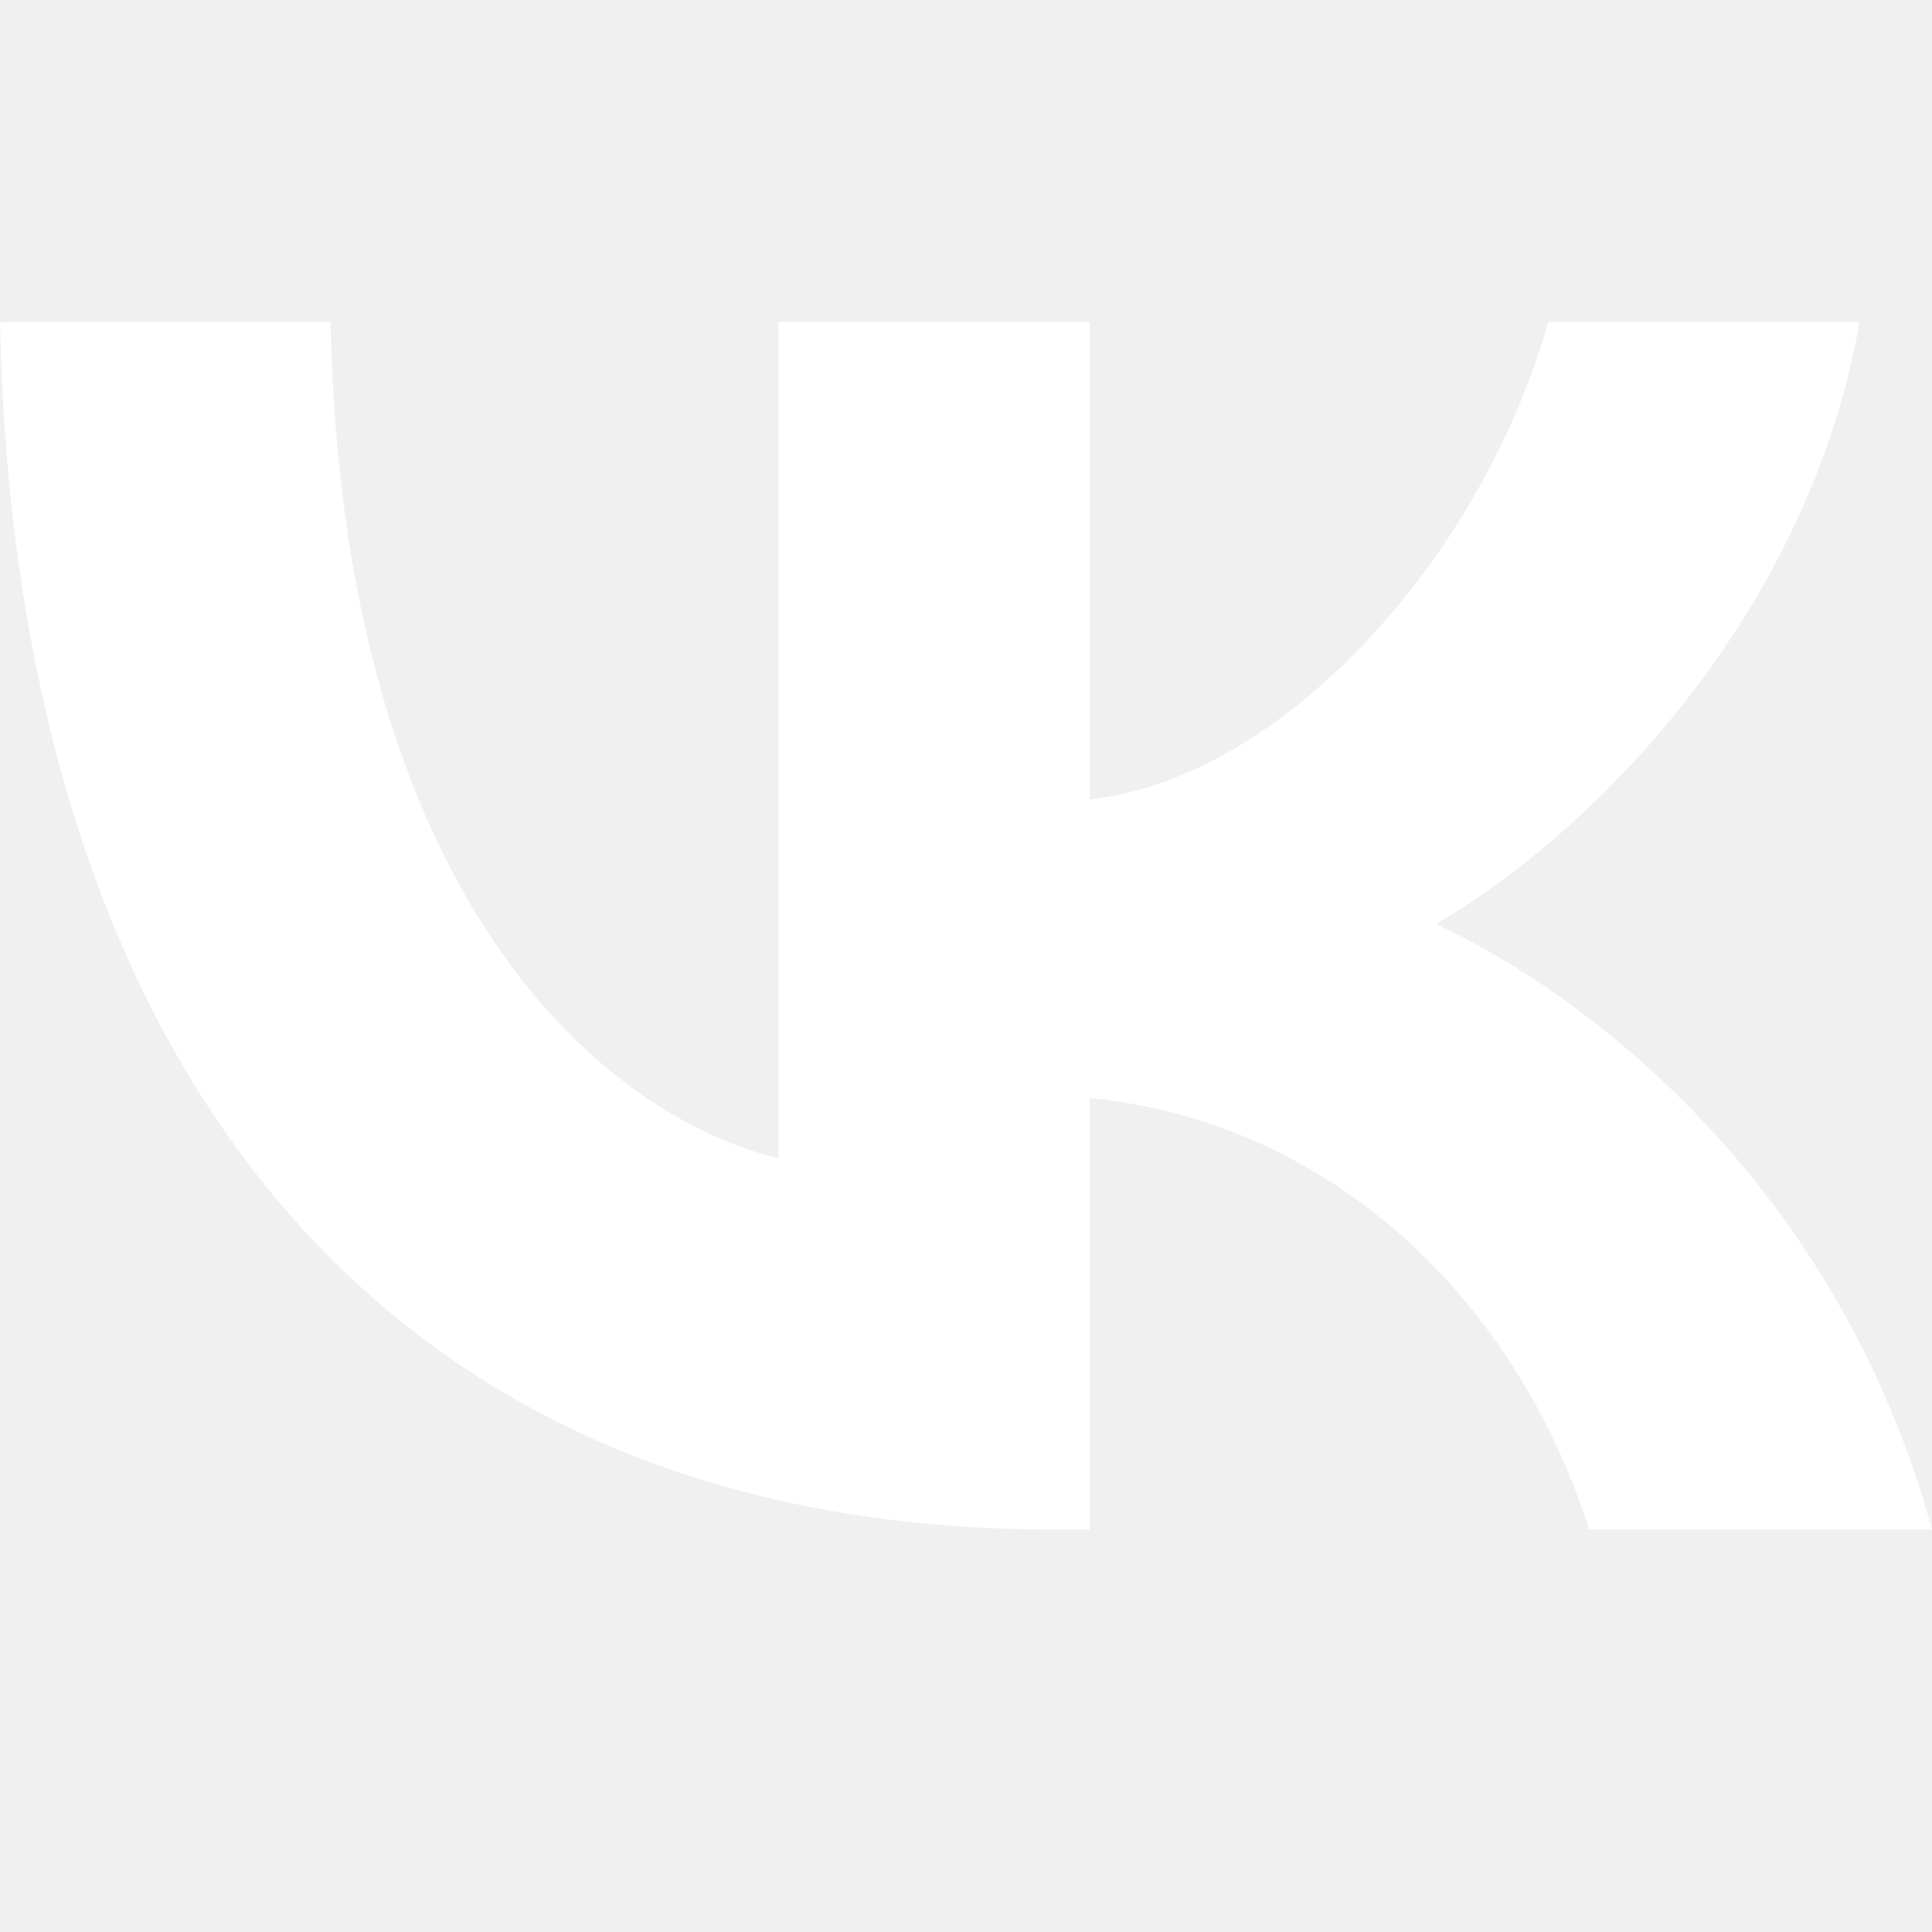
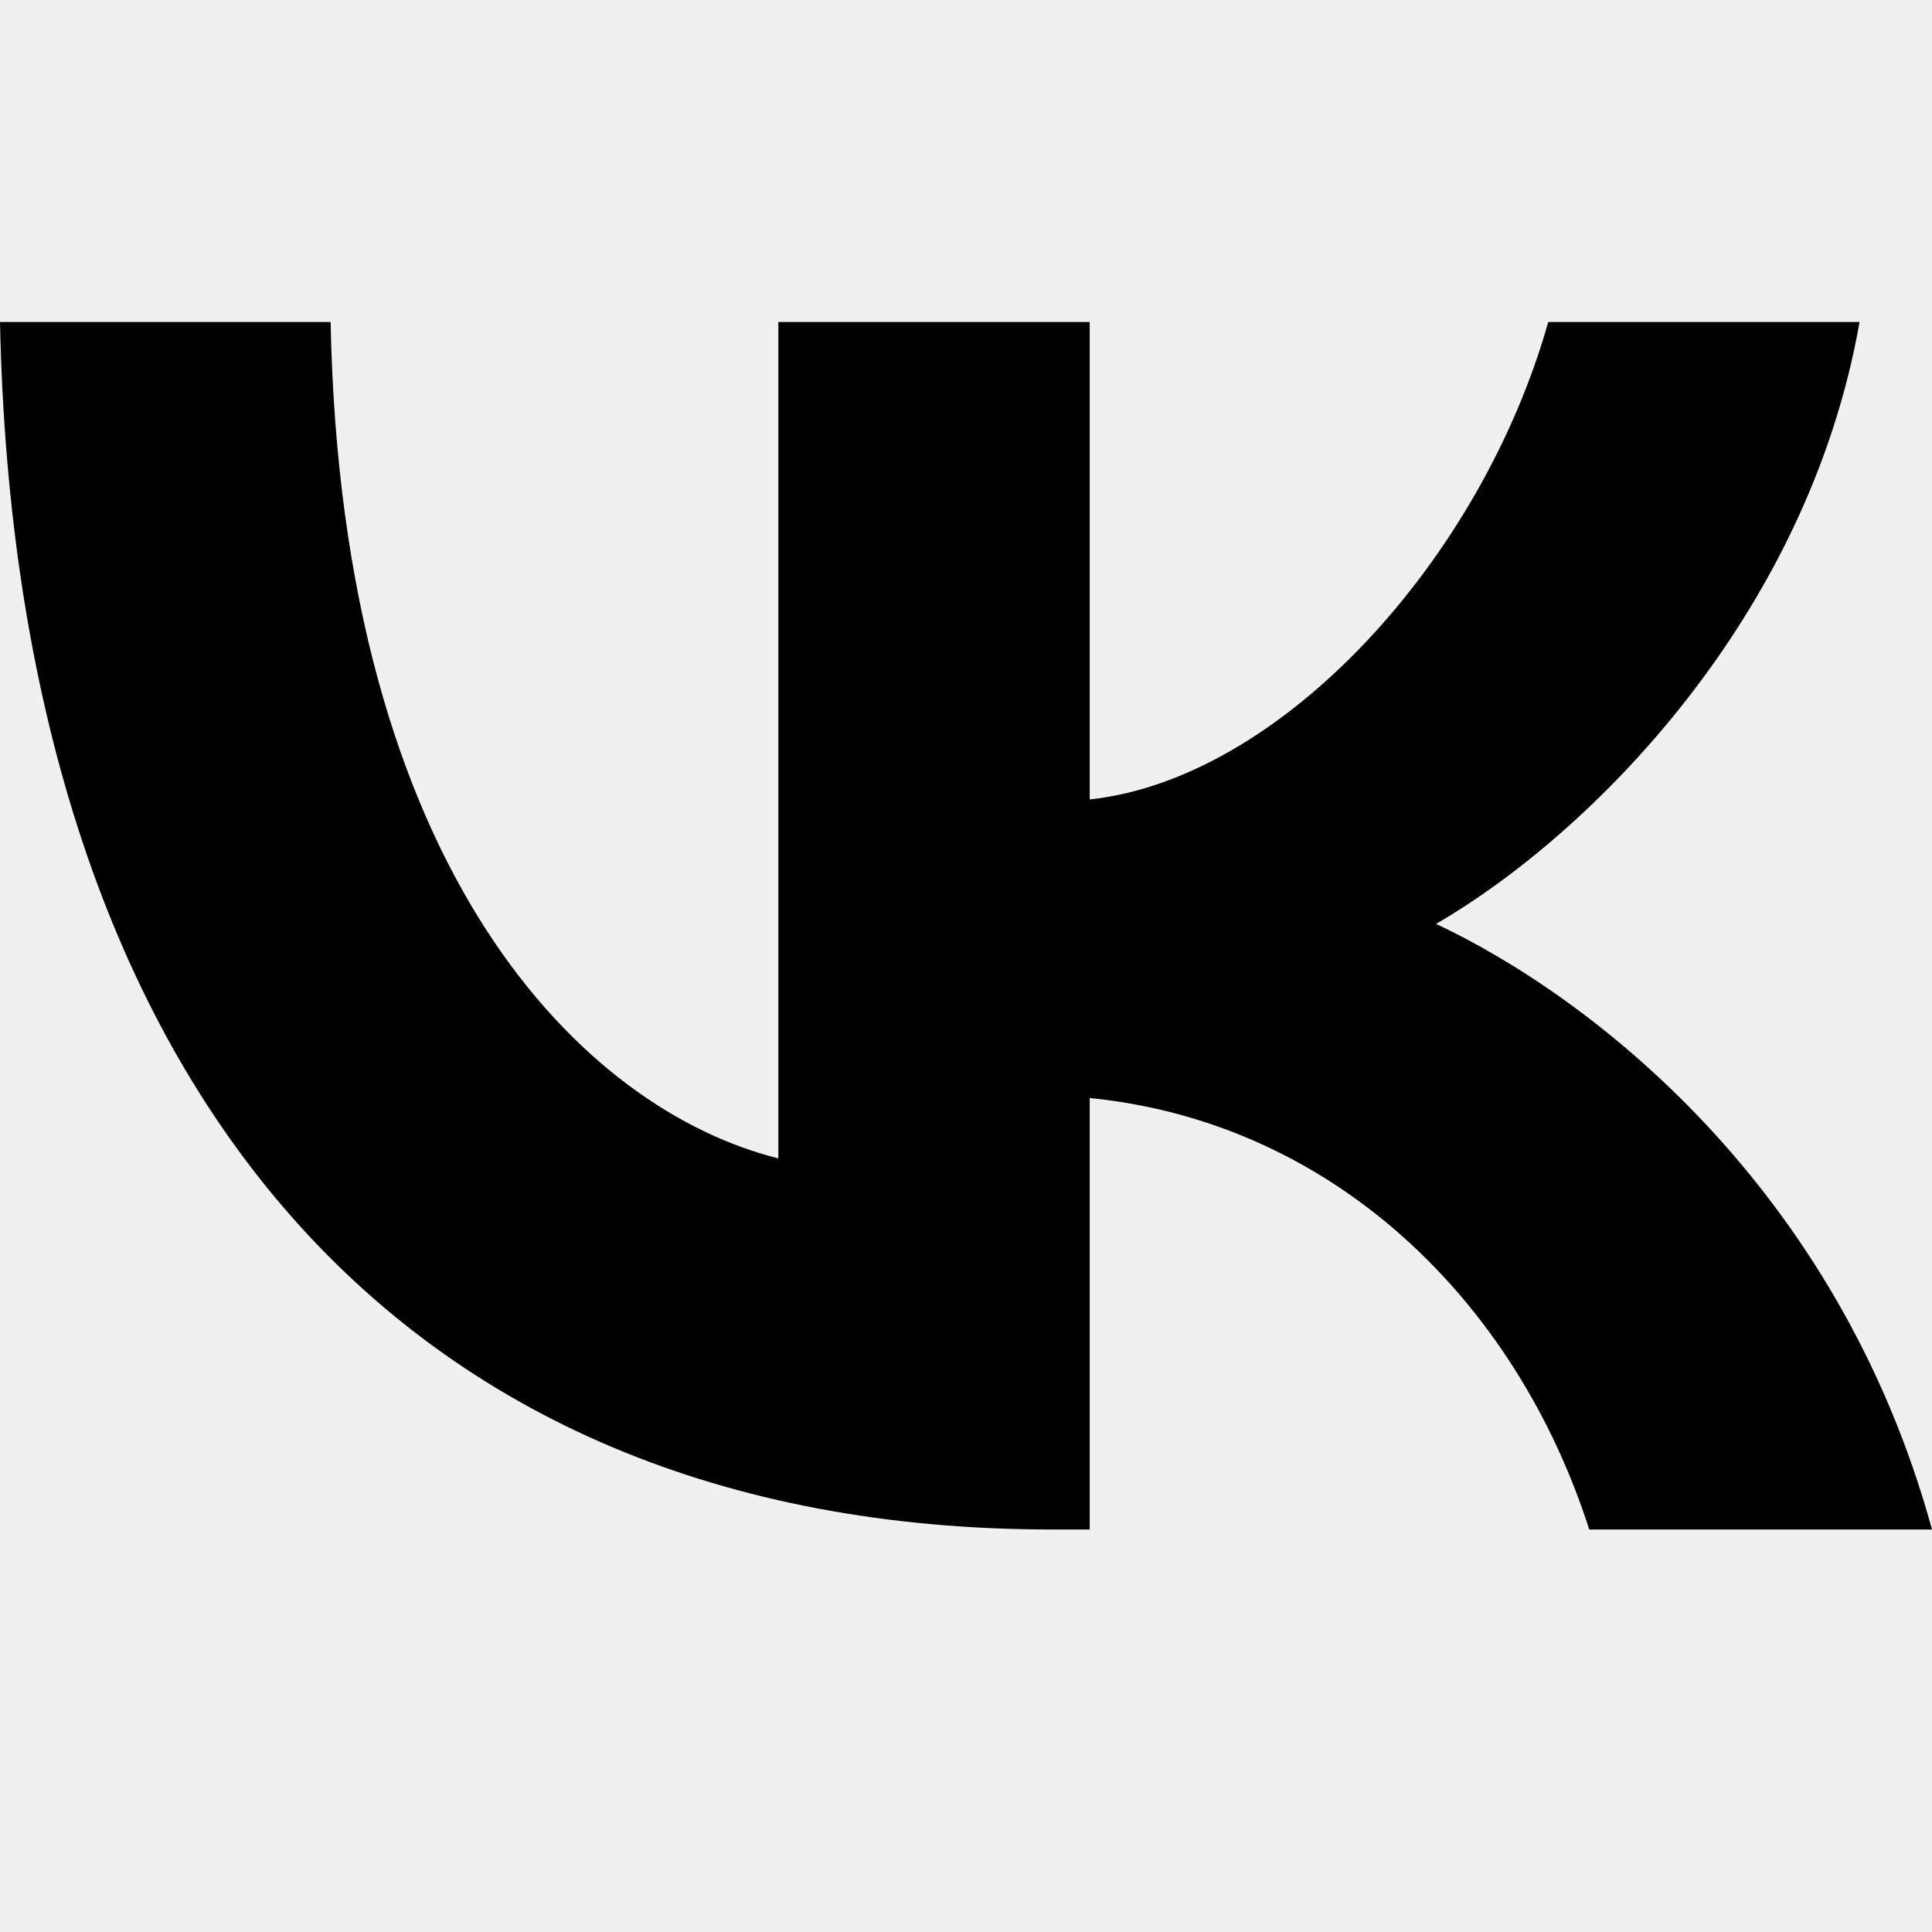
- <svg xmlns="http://www.w3.org/2000/svg" width="24" height="24" viewBox="0 0 24 24" fill="none">
-   <path d="M13.072 19C4.872 19 0.195 13.369 0 4H4.107C4.242 10.877 7.27 13.79 9.669 14.39V4H13.537V9.931C15.905 9.676 18.393 6.973 19.233 4H23.1C22.456 7.664 19.758 10.366 17.839 11.477C19.758 12.378 22.831 14.736 24 19H19.742C18.828 16.147 16.55 13.94 13.537 13.64V19H13.072Z" fill="white" />
+ <svg xmlns="http://www.w3.org/2000/svg" viewBox="0 0 24 24">
+   <path d="M13.072 19C4.872 19 0.195 13.369 0 4H4.107C4.242 10.877 7.27 13.79 9.669 14.39V4H13.537V9.931C15.905 9.676 18.393 6.973 19.233 4H23.1C22.456 7.664 19.758 10.366 17.839 11.477C19.758 12.378 22.831 14.736 24 19H19.742C18.828 16.147 16.55 13.94 13.537 13.64V19H13.072Z" />
</svg>
